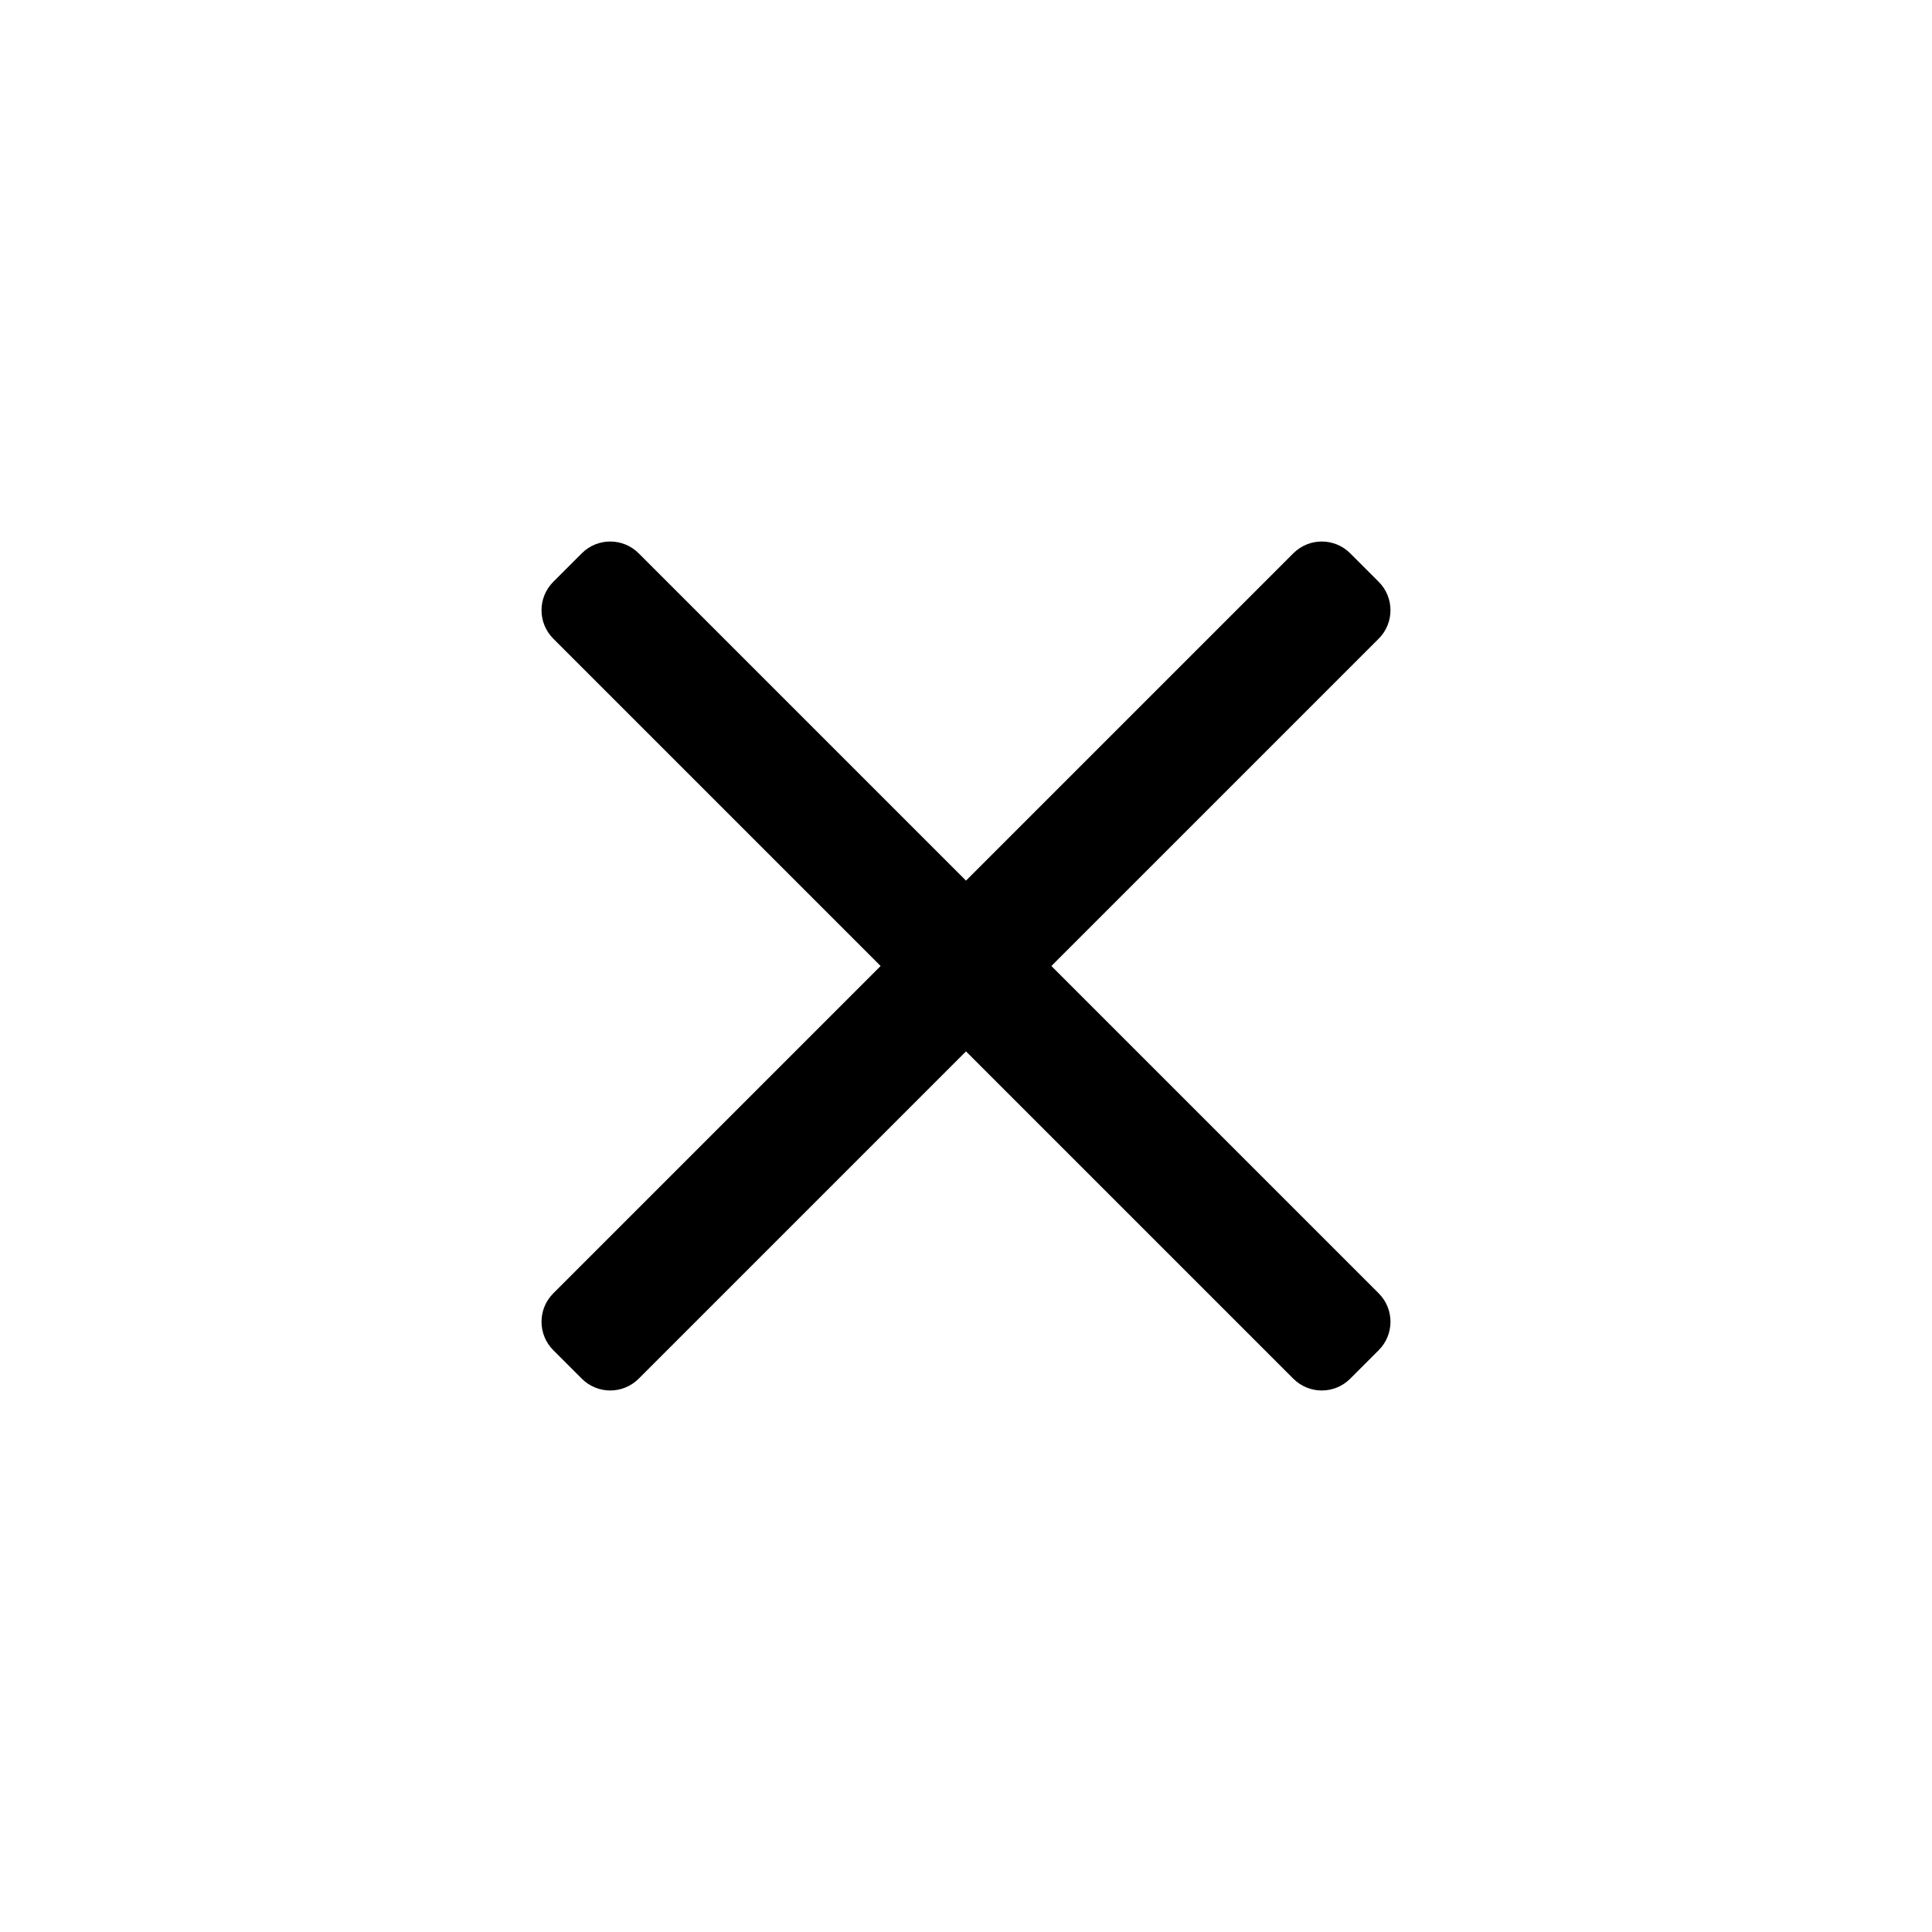
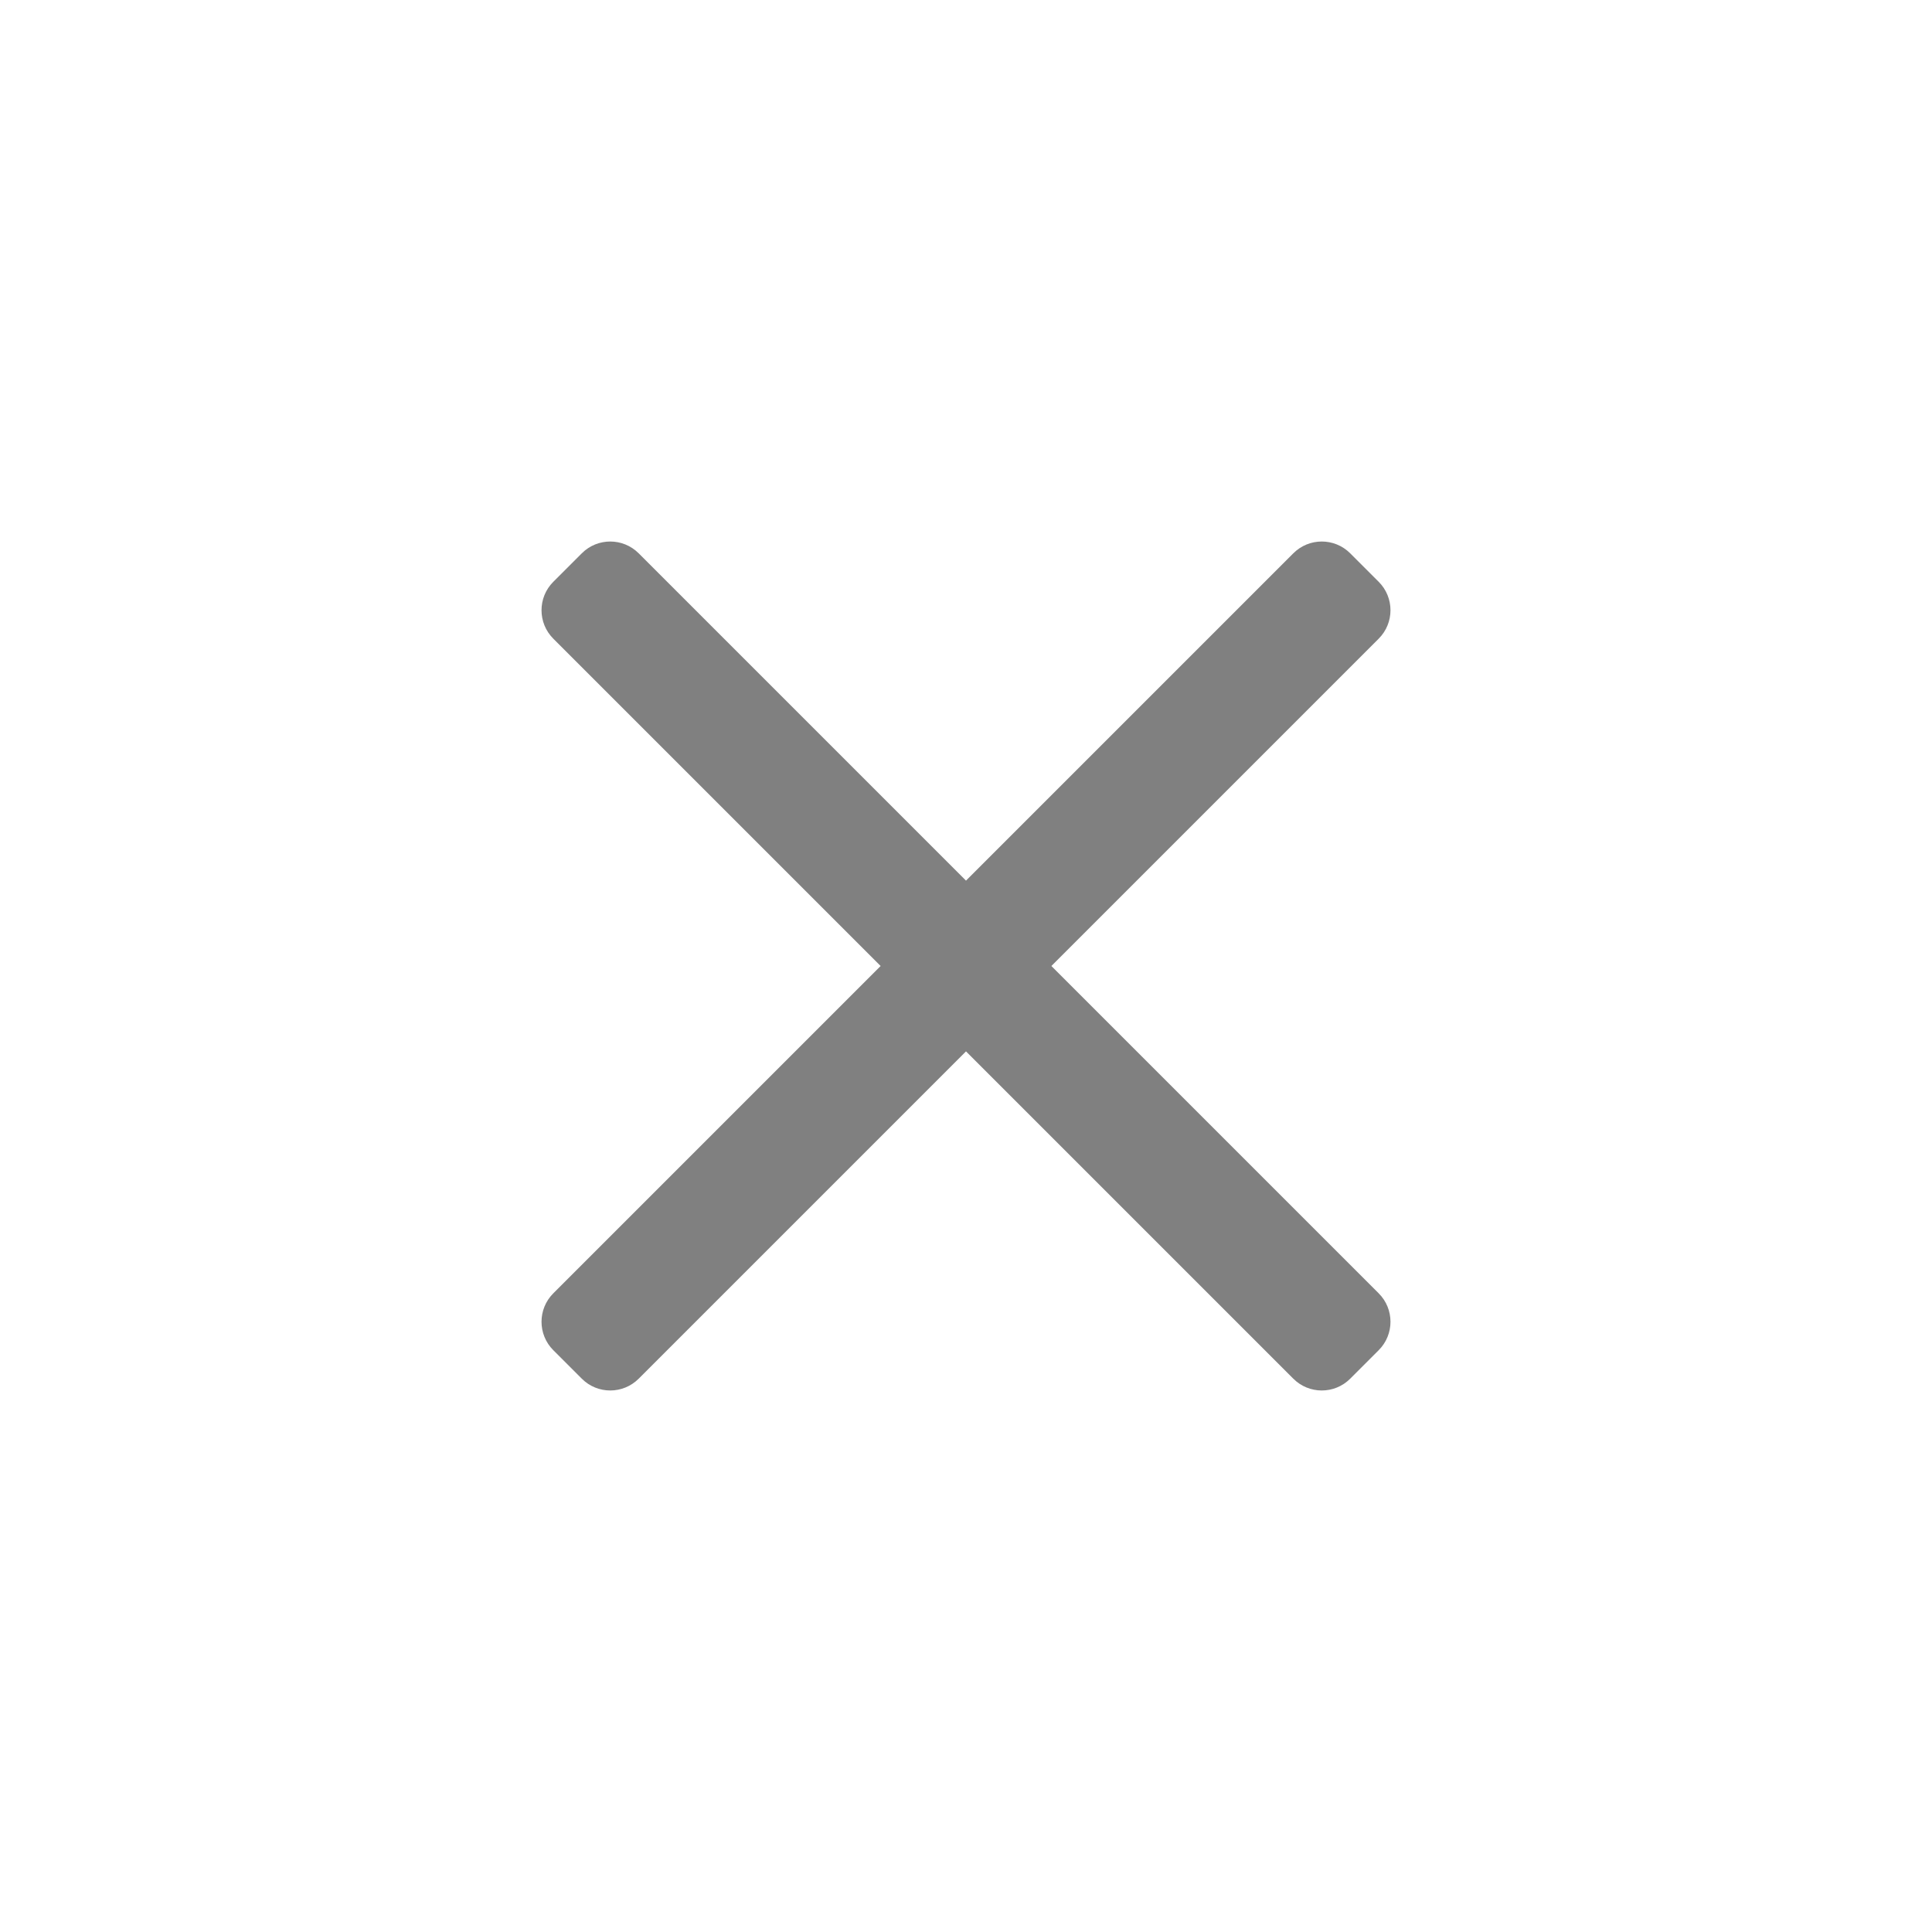
<svg xmlns="http://www.w3.org/2000/svg" width="32" height="32" viewBox="0 0 32 32" fill="none">
-   <path d="M22.835 22.364L22.364 22.835C22.104 23.096 21.681 23.096 21.421 22.835L16 17.414L10.579 22.835C10.319 23.096 9.896 23.096 9.636 22.835L9.165 22.364C8.904 22.104 8.904 21.681 9.165 21.421L14.586 16L9.165 10.579C8.904 10.319 8.904 9.896 9.165 9.636L9.636 9.165C9.896 8.904 10.319 8.904 10.579 9.165L16 14.586L21.421 9.165C21.681 8.904 22.104 8.904 22.364 9.165L22.835 9.636C23.096 9.896 23.096 10.319 22.835 10.579L17.414 16L22.835 21.421C23.096 21.681 23.096 22.104 22.835 22.364Z" fill="black" />
+   <path d="M22.835 22.364L22.364 22.835C22.104 23.096 21.681 23.096 21.421 22.835L16 17.414L10.579 22.835C10.319 23.096 9.896 23.096 9.636 22.835L9.165 22.364C8.904 22.104 8.904 21.681 9.165 21.421L14.586 16L9.165 10.579C8.904 10.319 8.904 9.896 9.165 9.636L9.636 9.165C9.896 8.904 10.319 8.904 10.579 9.165L16 14.586L21.421 9.165C21.681 8.904 22.104 8.904 22.364 9.165L22.835 9.636C23.096 9.896 23.096 10.319 22.835 10.579L17.414 16L22.835 21.421C23.096 21.681 23.096 22.104 22.835 22.364Z" fill="gray" />
</svg>
